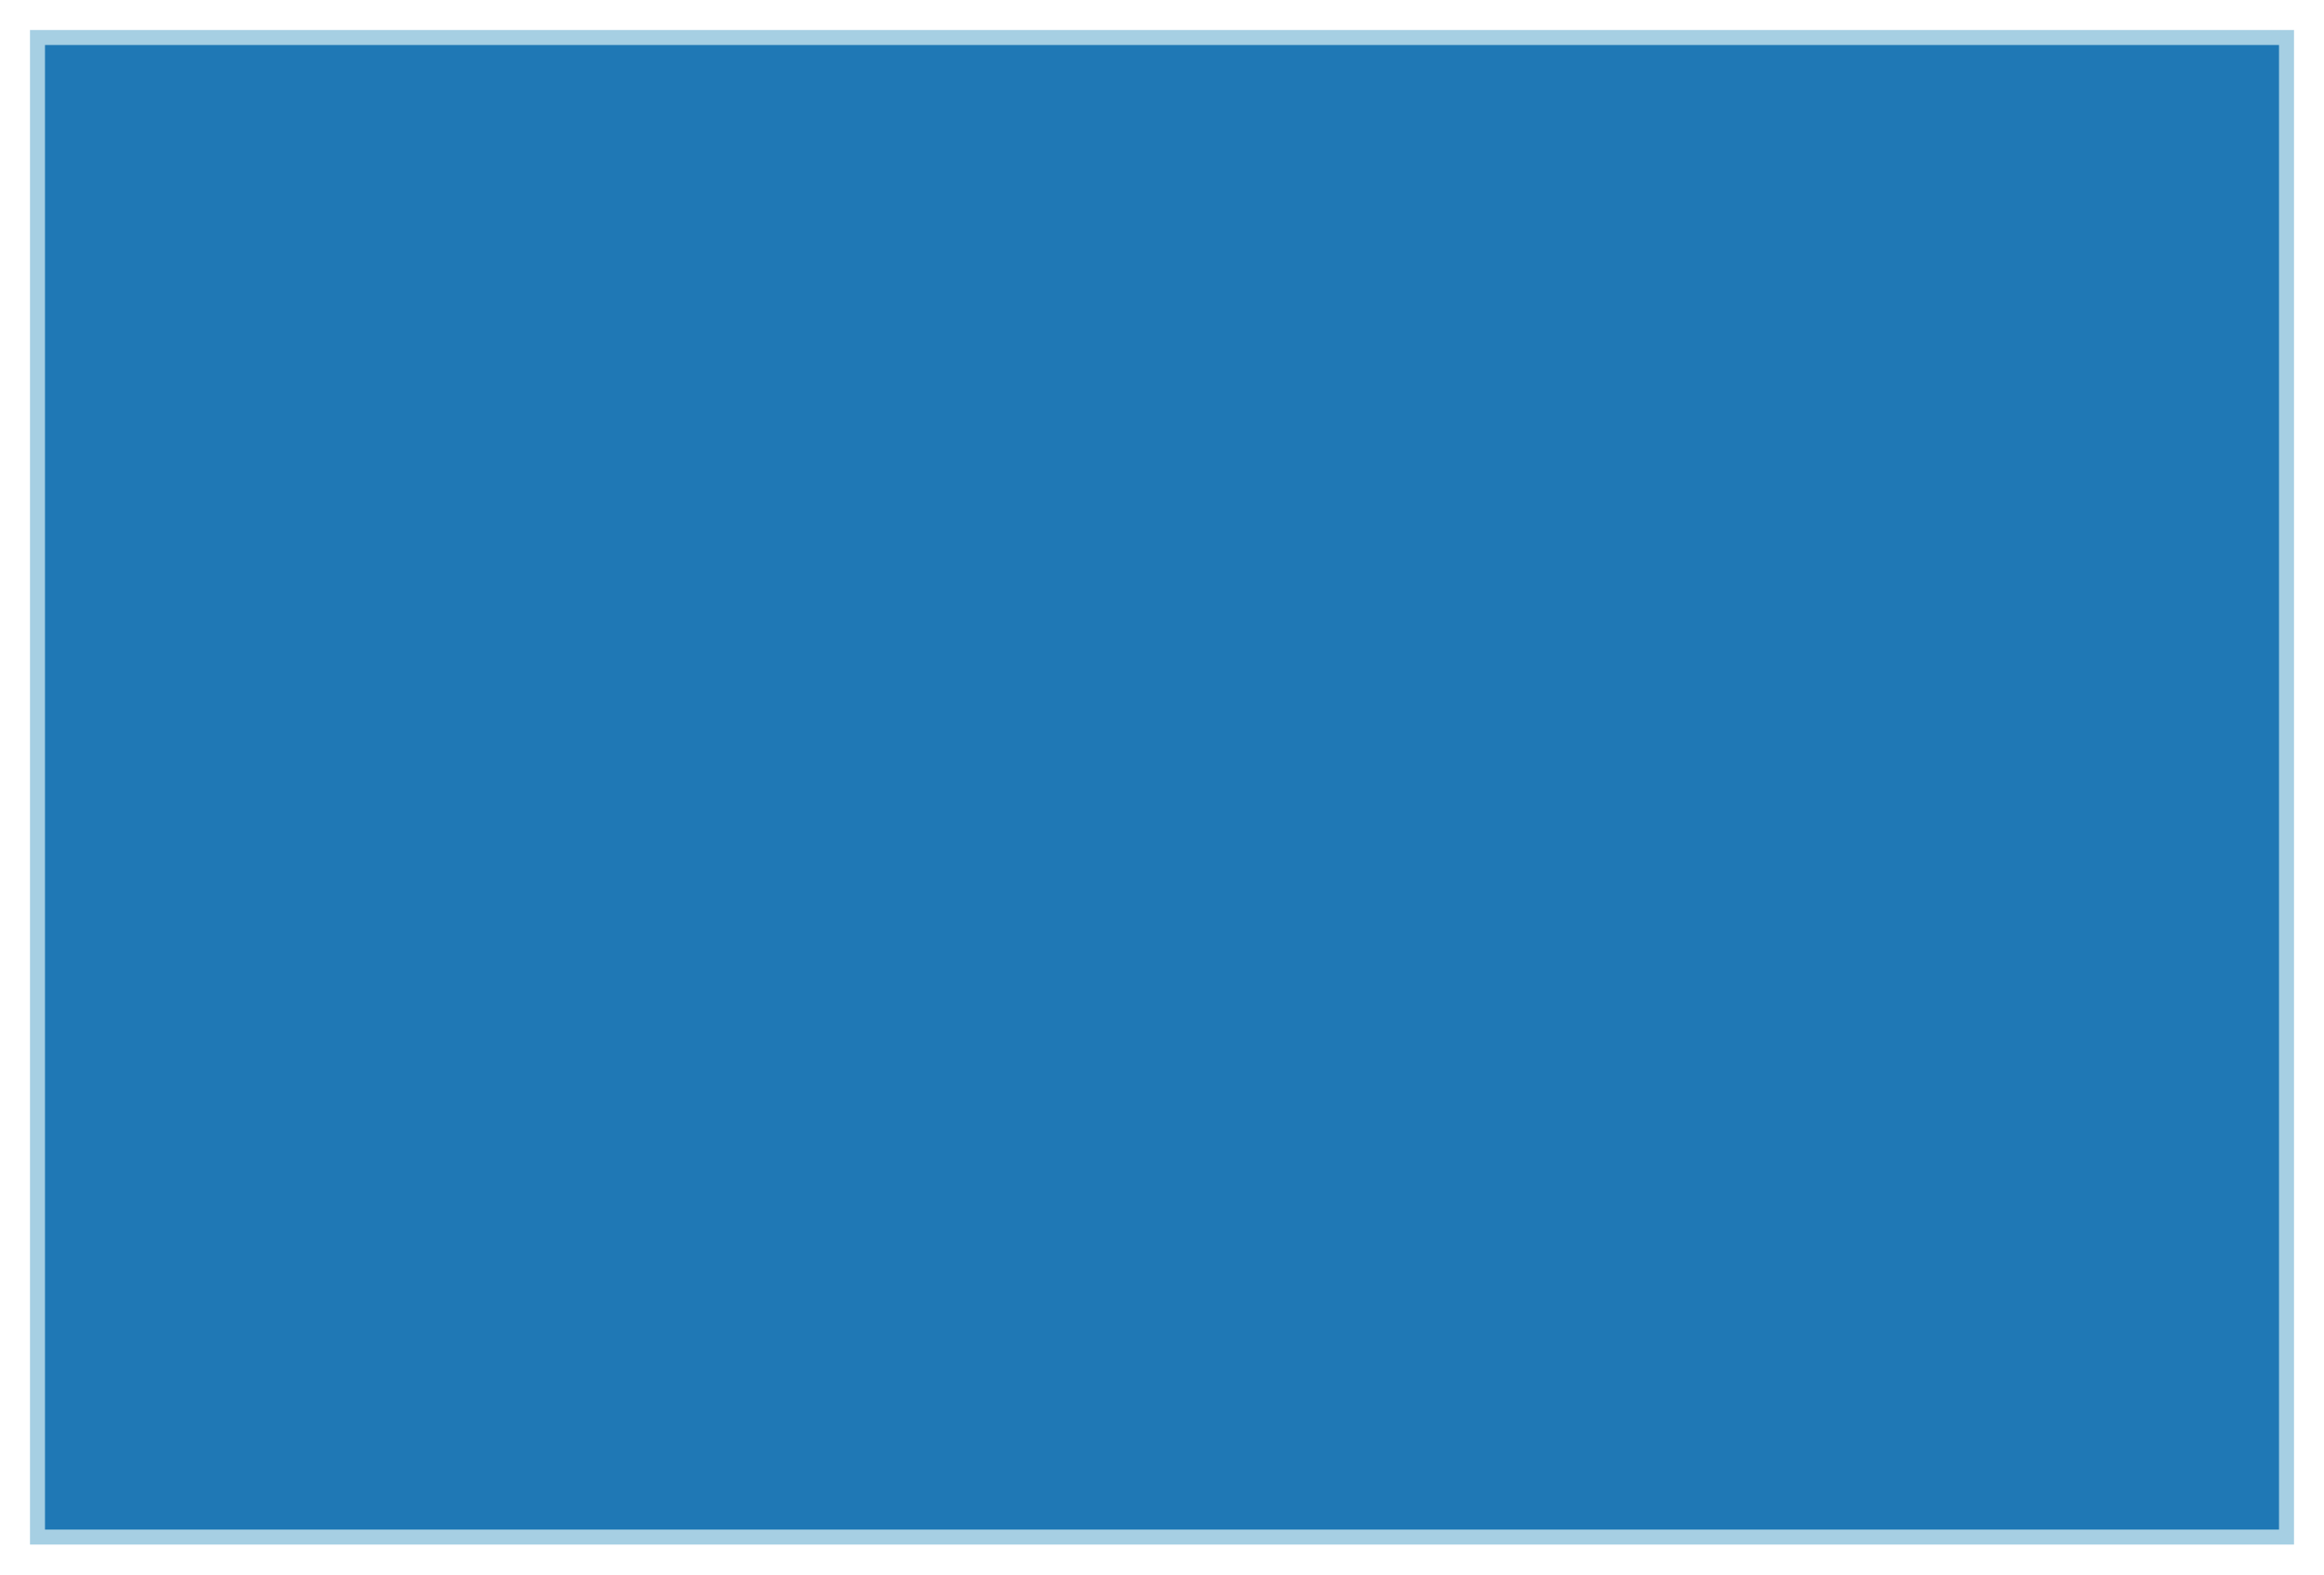
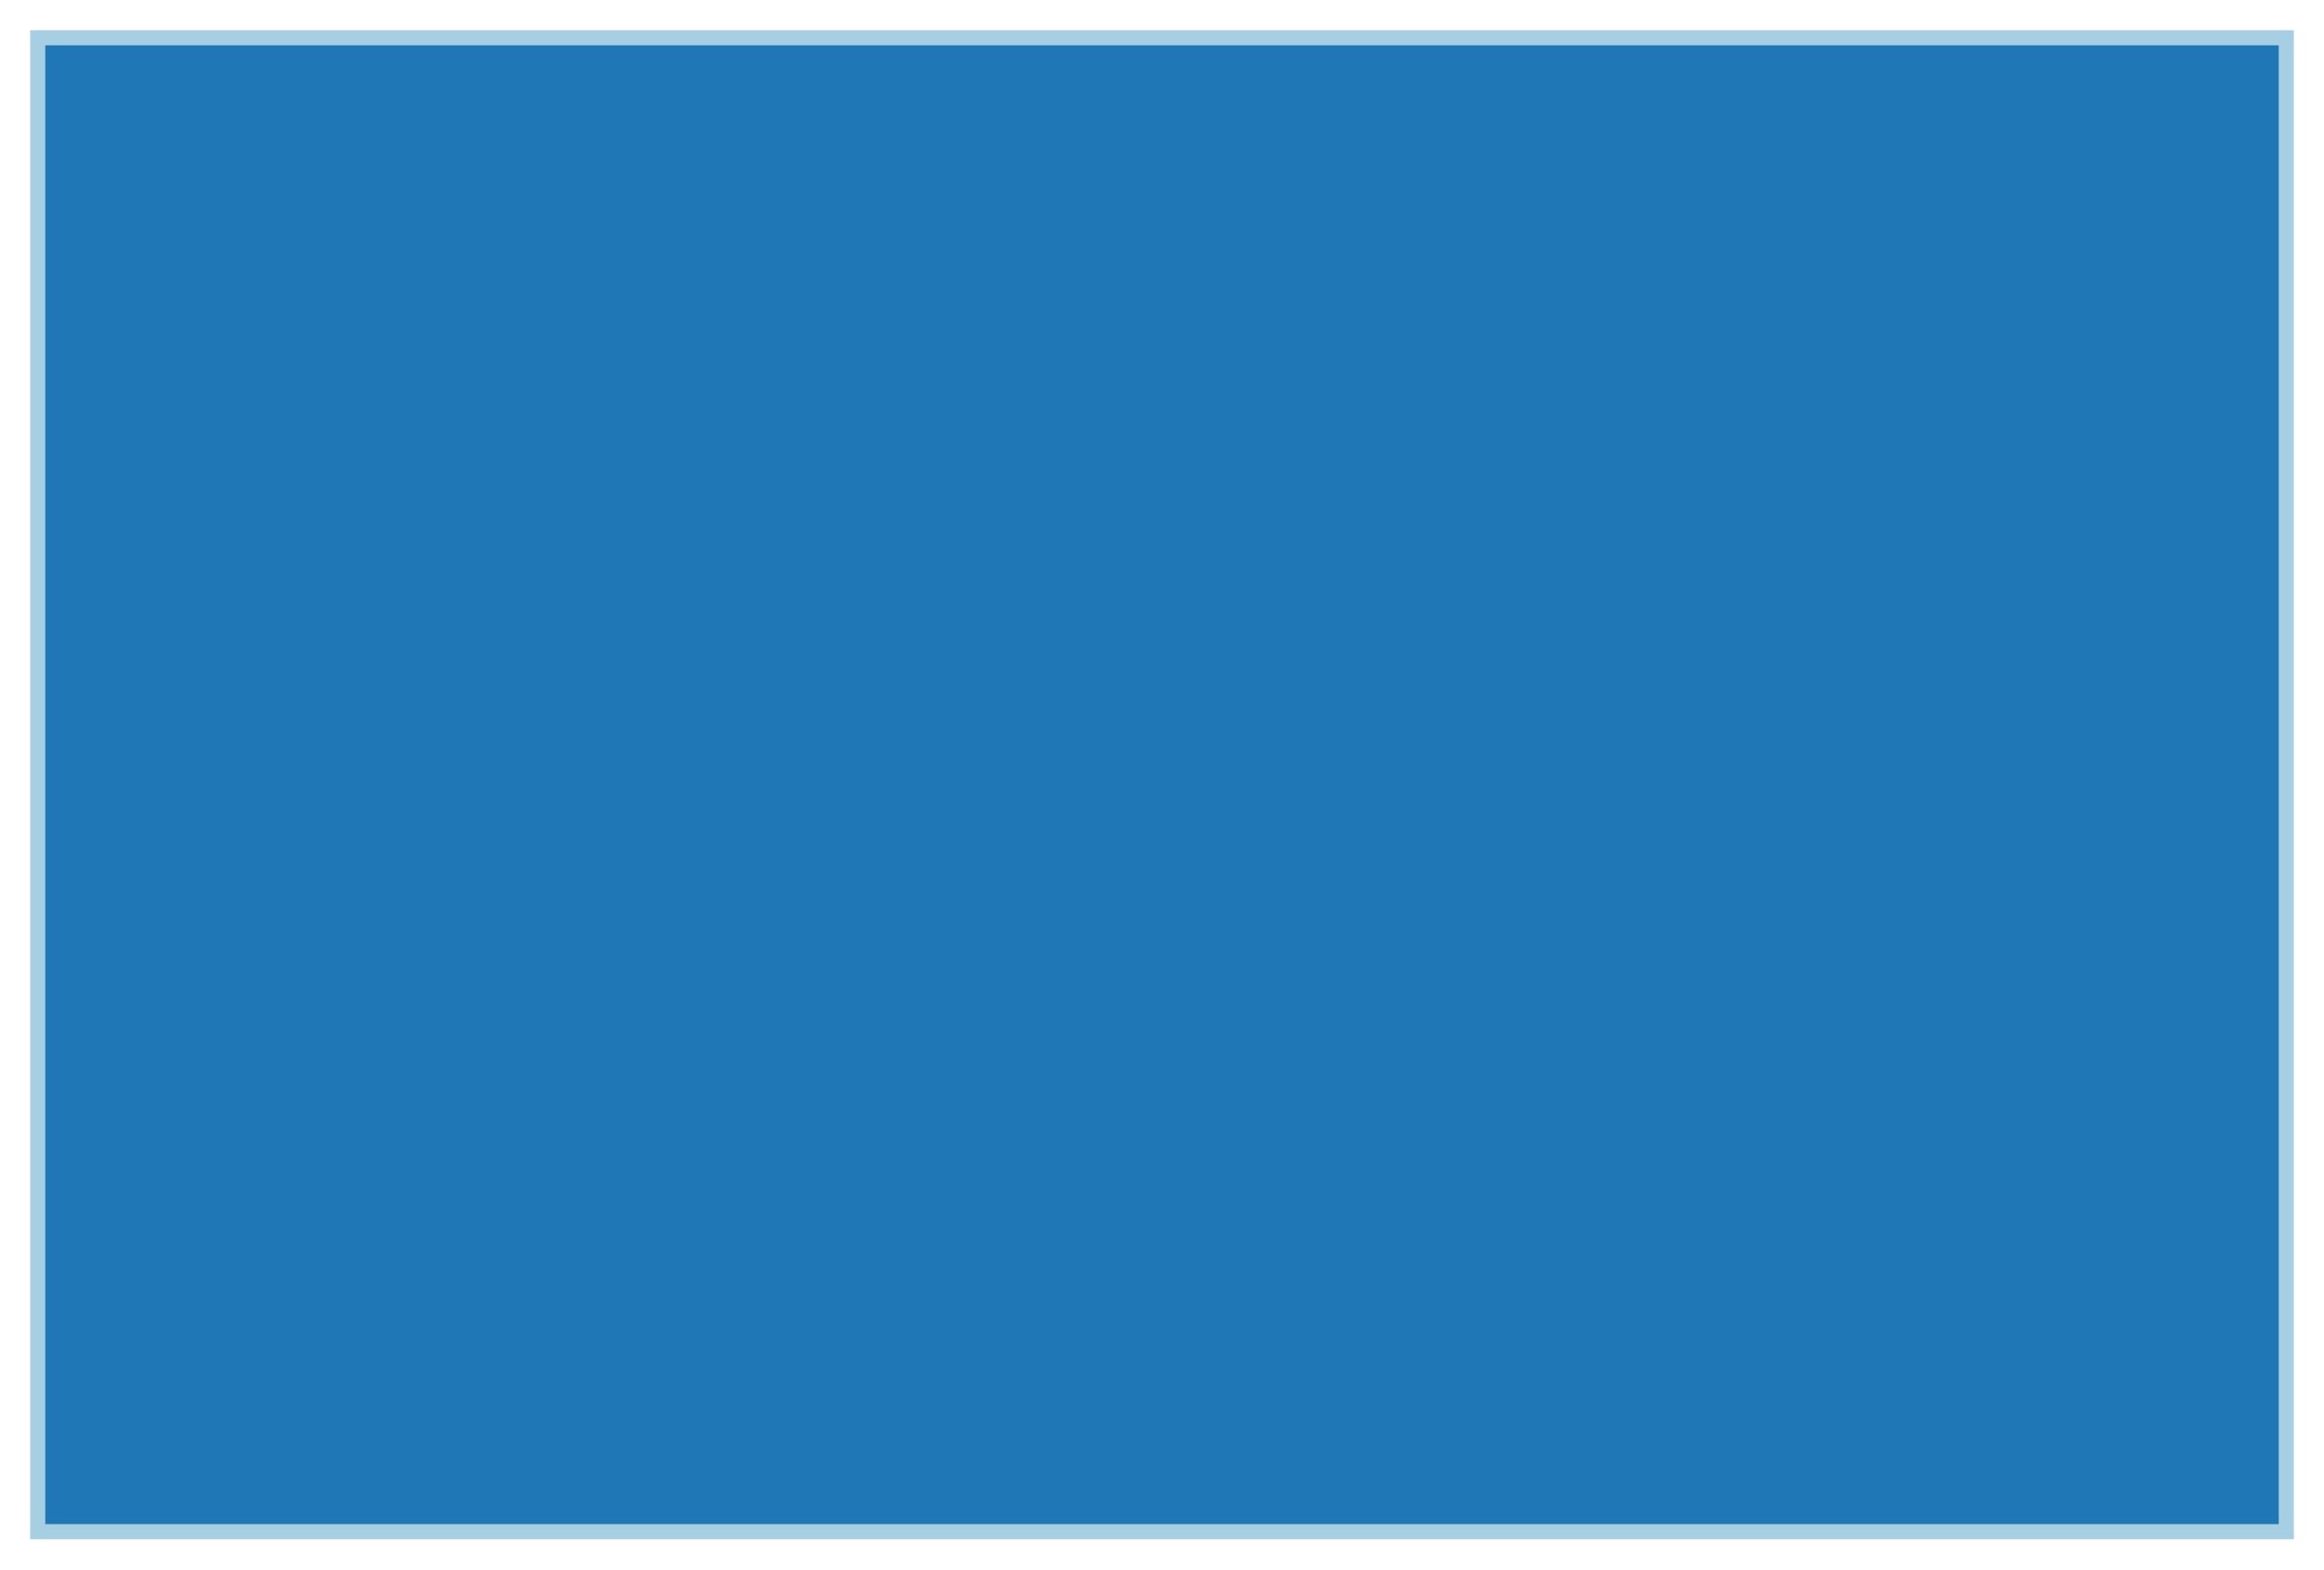
- <svg xmlns="http://www.w3.org/2000/svg" width="442.857" viewBox="-0.775 -0.525 1.55 1.05" height="300.0">
+ <svg xmlns="http://www.w3.org/2000/svg" width="444.208" viewBox="-0.77 -0.52 1.54 1.04" height="300.0">
  <style>svg {
  color-scheme: light dark;
}
{
  .canvas g, .title g, .axisbar g, .ticktext g, .tickglyph g, .ticklines g, .legendContent g text {
    fill: #0d0d0d;
  }
  .ticklines g, .tickglyph g, .legendBorder g {
    stroke: #0d0d0d;
  }
}
@media (prefers-color-scheme:dark) {
  .canvas g, .title g, .axisbar g, .ticktext g, .tickglyph g, .ticklines g, .legendContent g text {
    fill: #f0f0f0;
  }
  .ticklines g, .tickglyph g, .legendBorder g {
    stroke: #f0f0f0;
  }
}</style>
-   <g class="unit">
-     <g stroke-opacity="1.0" fill="#1f78b5" stroke="#a6cfe3" stroke-width="1.0e-2" fill-opacity="1.0">
-       <rect width="1.5" x="-0.75" y="-0.5" height="1" />
+   <g class="chart">
+     <g class="unit">
+       <g stroke-opacity="1.0" fill="#1f78b5" stroke="#a6cfe3" stroke-width="1.0e-2" fill-opacity="1.0">
+         <rect width="1.49" x="-0.745" y="-0.495" height="0.99" />
+       </g>
    </g>
  </g>
  <g class="hud" />
</svg>
